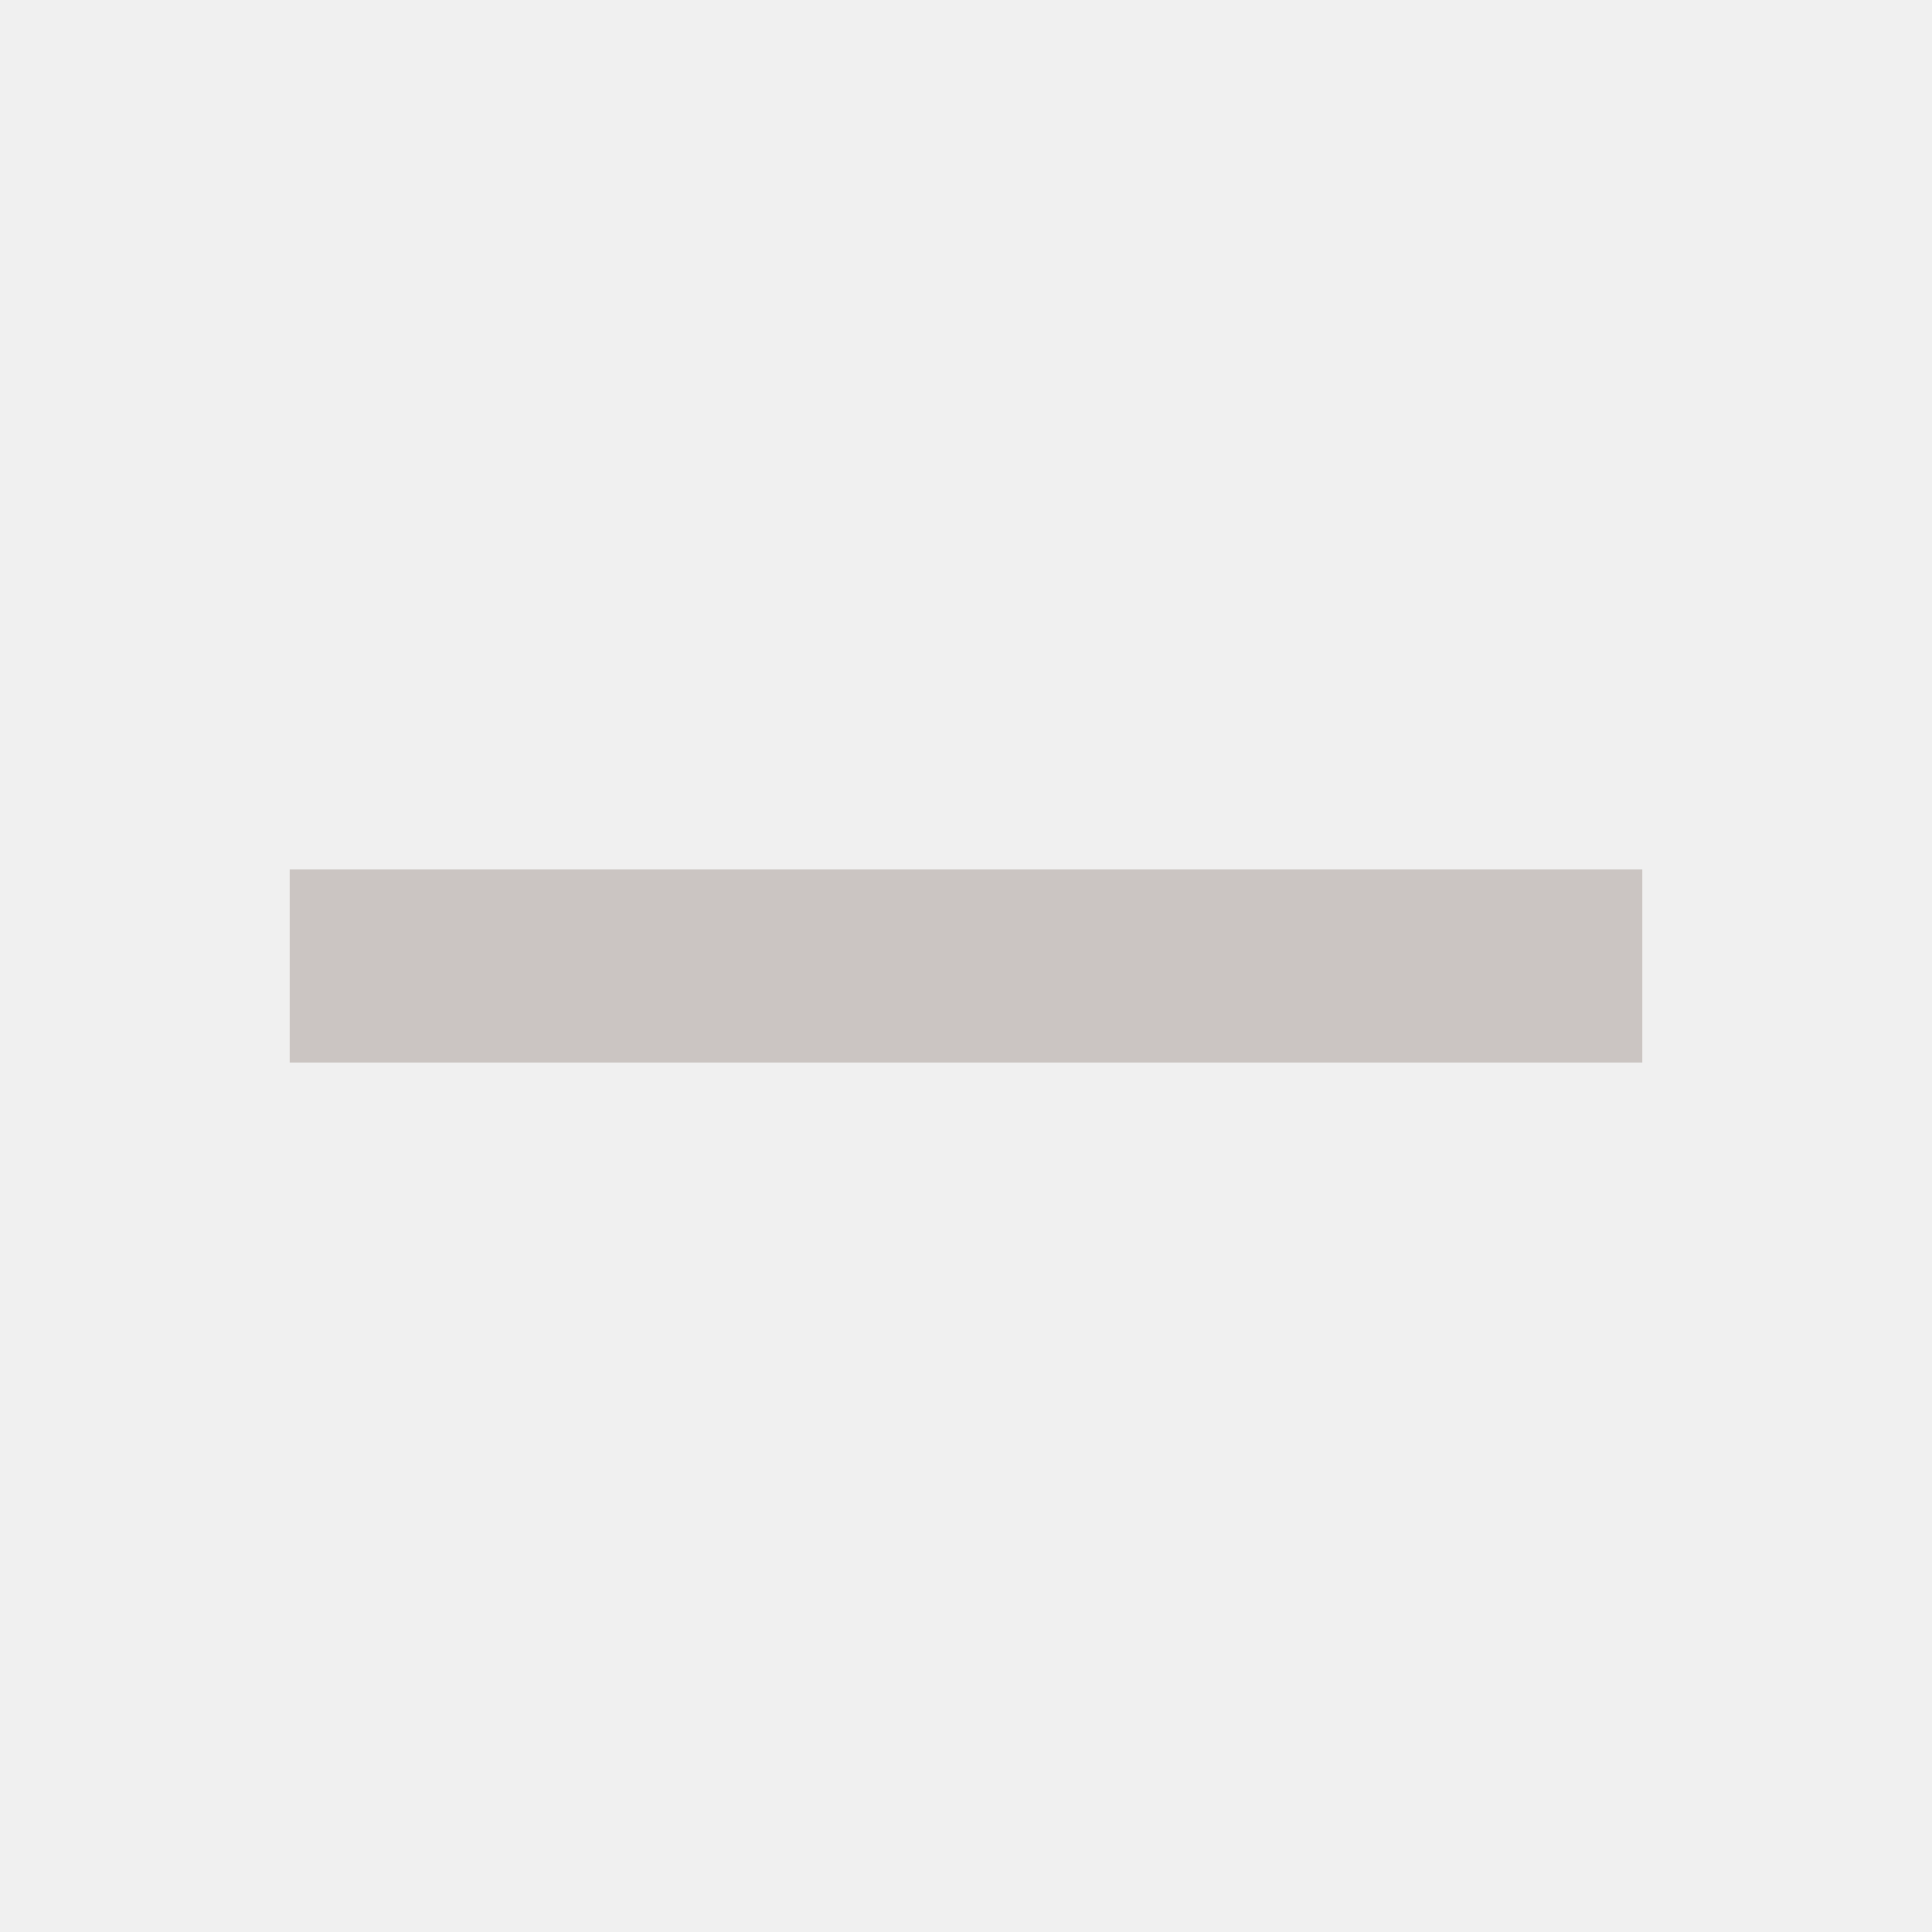
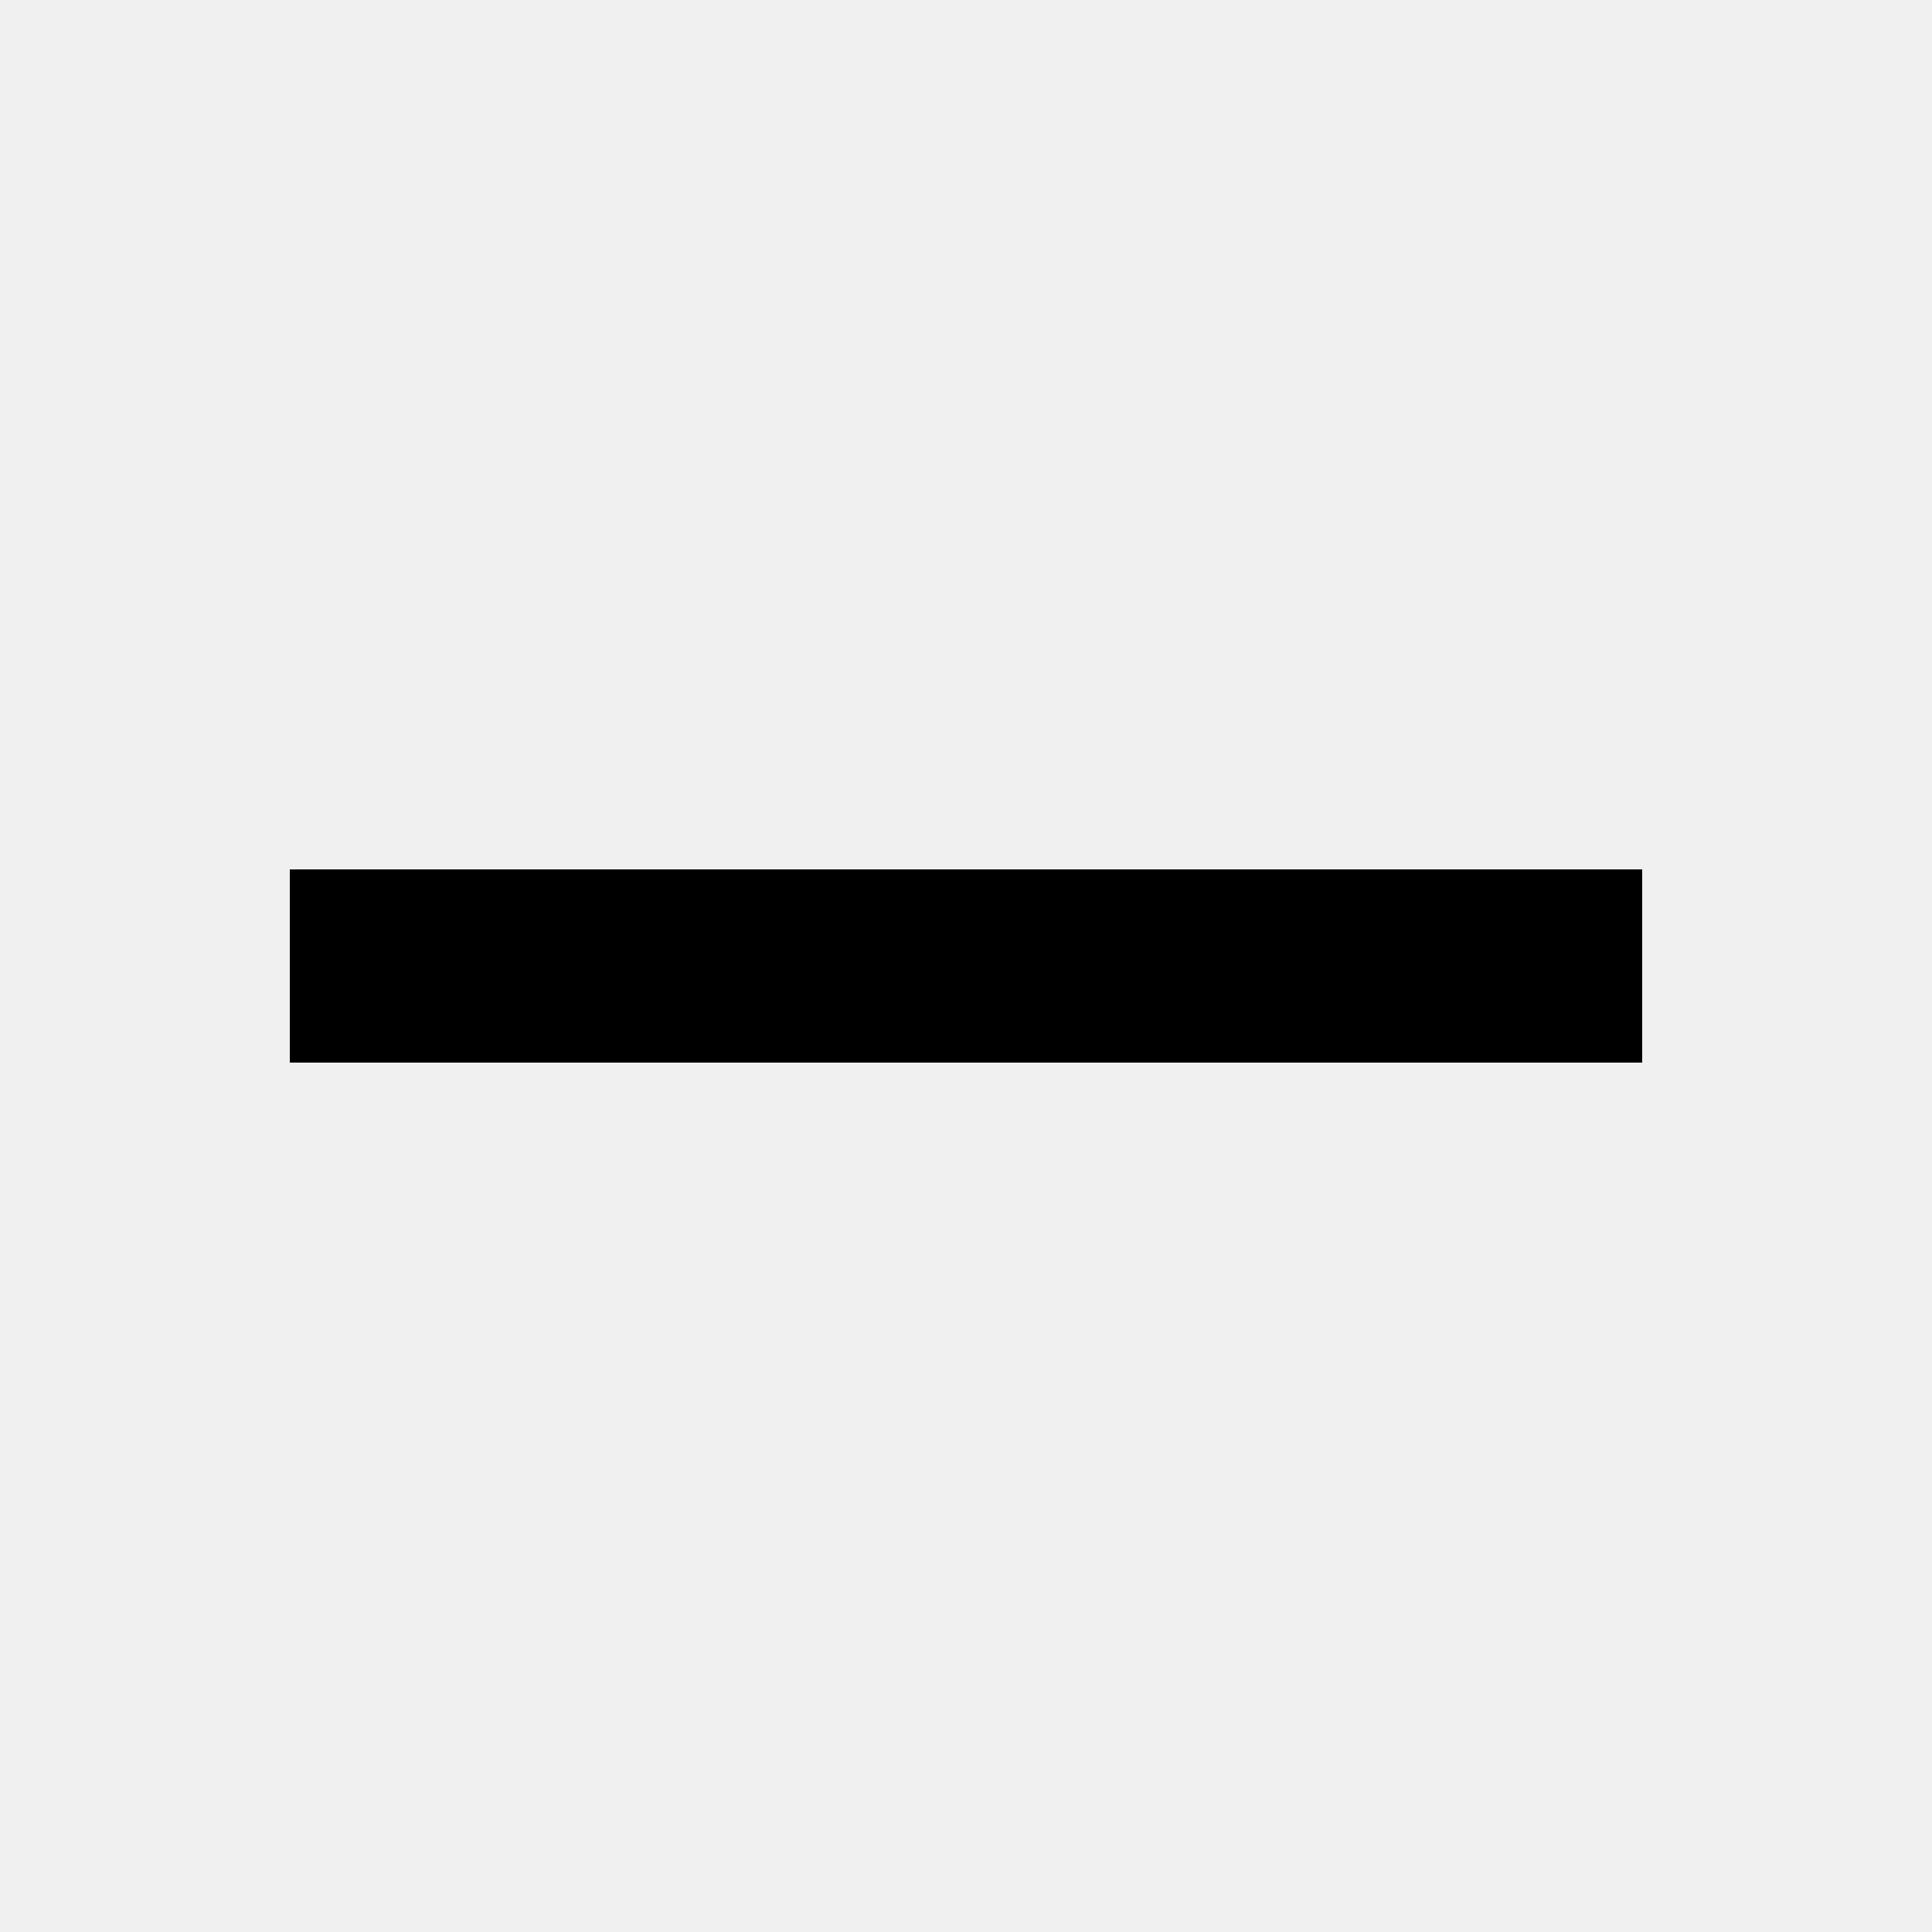
- <svg xmlns="http://www.w3.org/2000/svg" width="20" height="20" fill="none">
+ <svg xmlns="http://www.w3.org/2000/svg" width="20" height="20" viewBox="0 0 20 20">
  <defs>
    <clipPath id="a">
-       <path fill="#fff" fill-opacity="0" d="M0 0h20v20H0z" />
+       <path fill="#000000" d="M0 0h20v20H0z" />
    </clipPath>
  </defs>
  <g clip-path="url(#a)">
-     <path fill="#756157" fill-opacity=".3" fill-rule="evenodd" d="M3 11V9h14v2H3Z" />
+     <path fill="#000000" fill-rule="evenodd" d="M3 11V9h14v2H3Z" />
  </g>
</svg>
